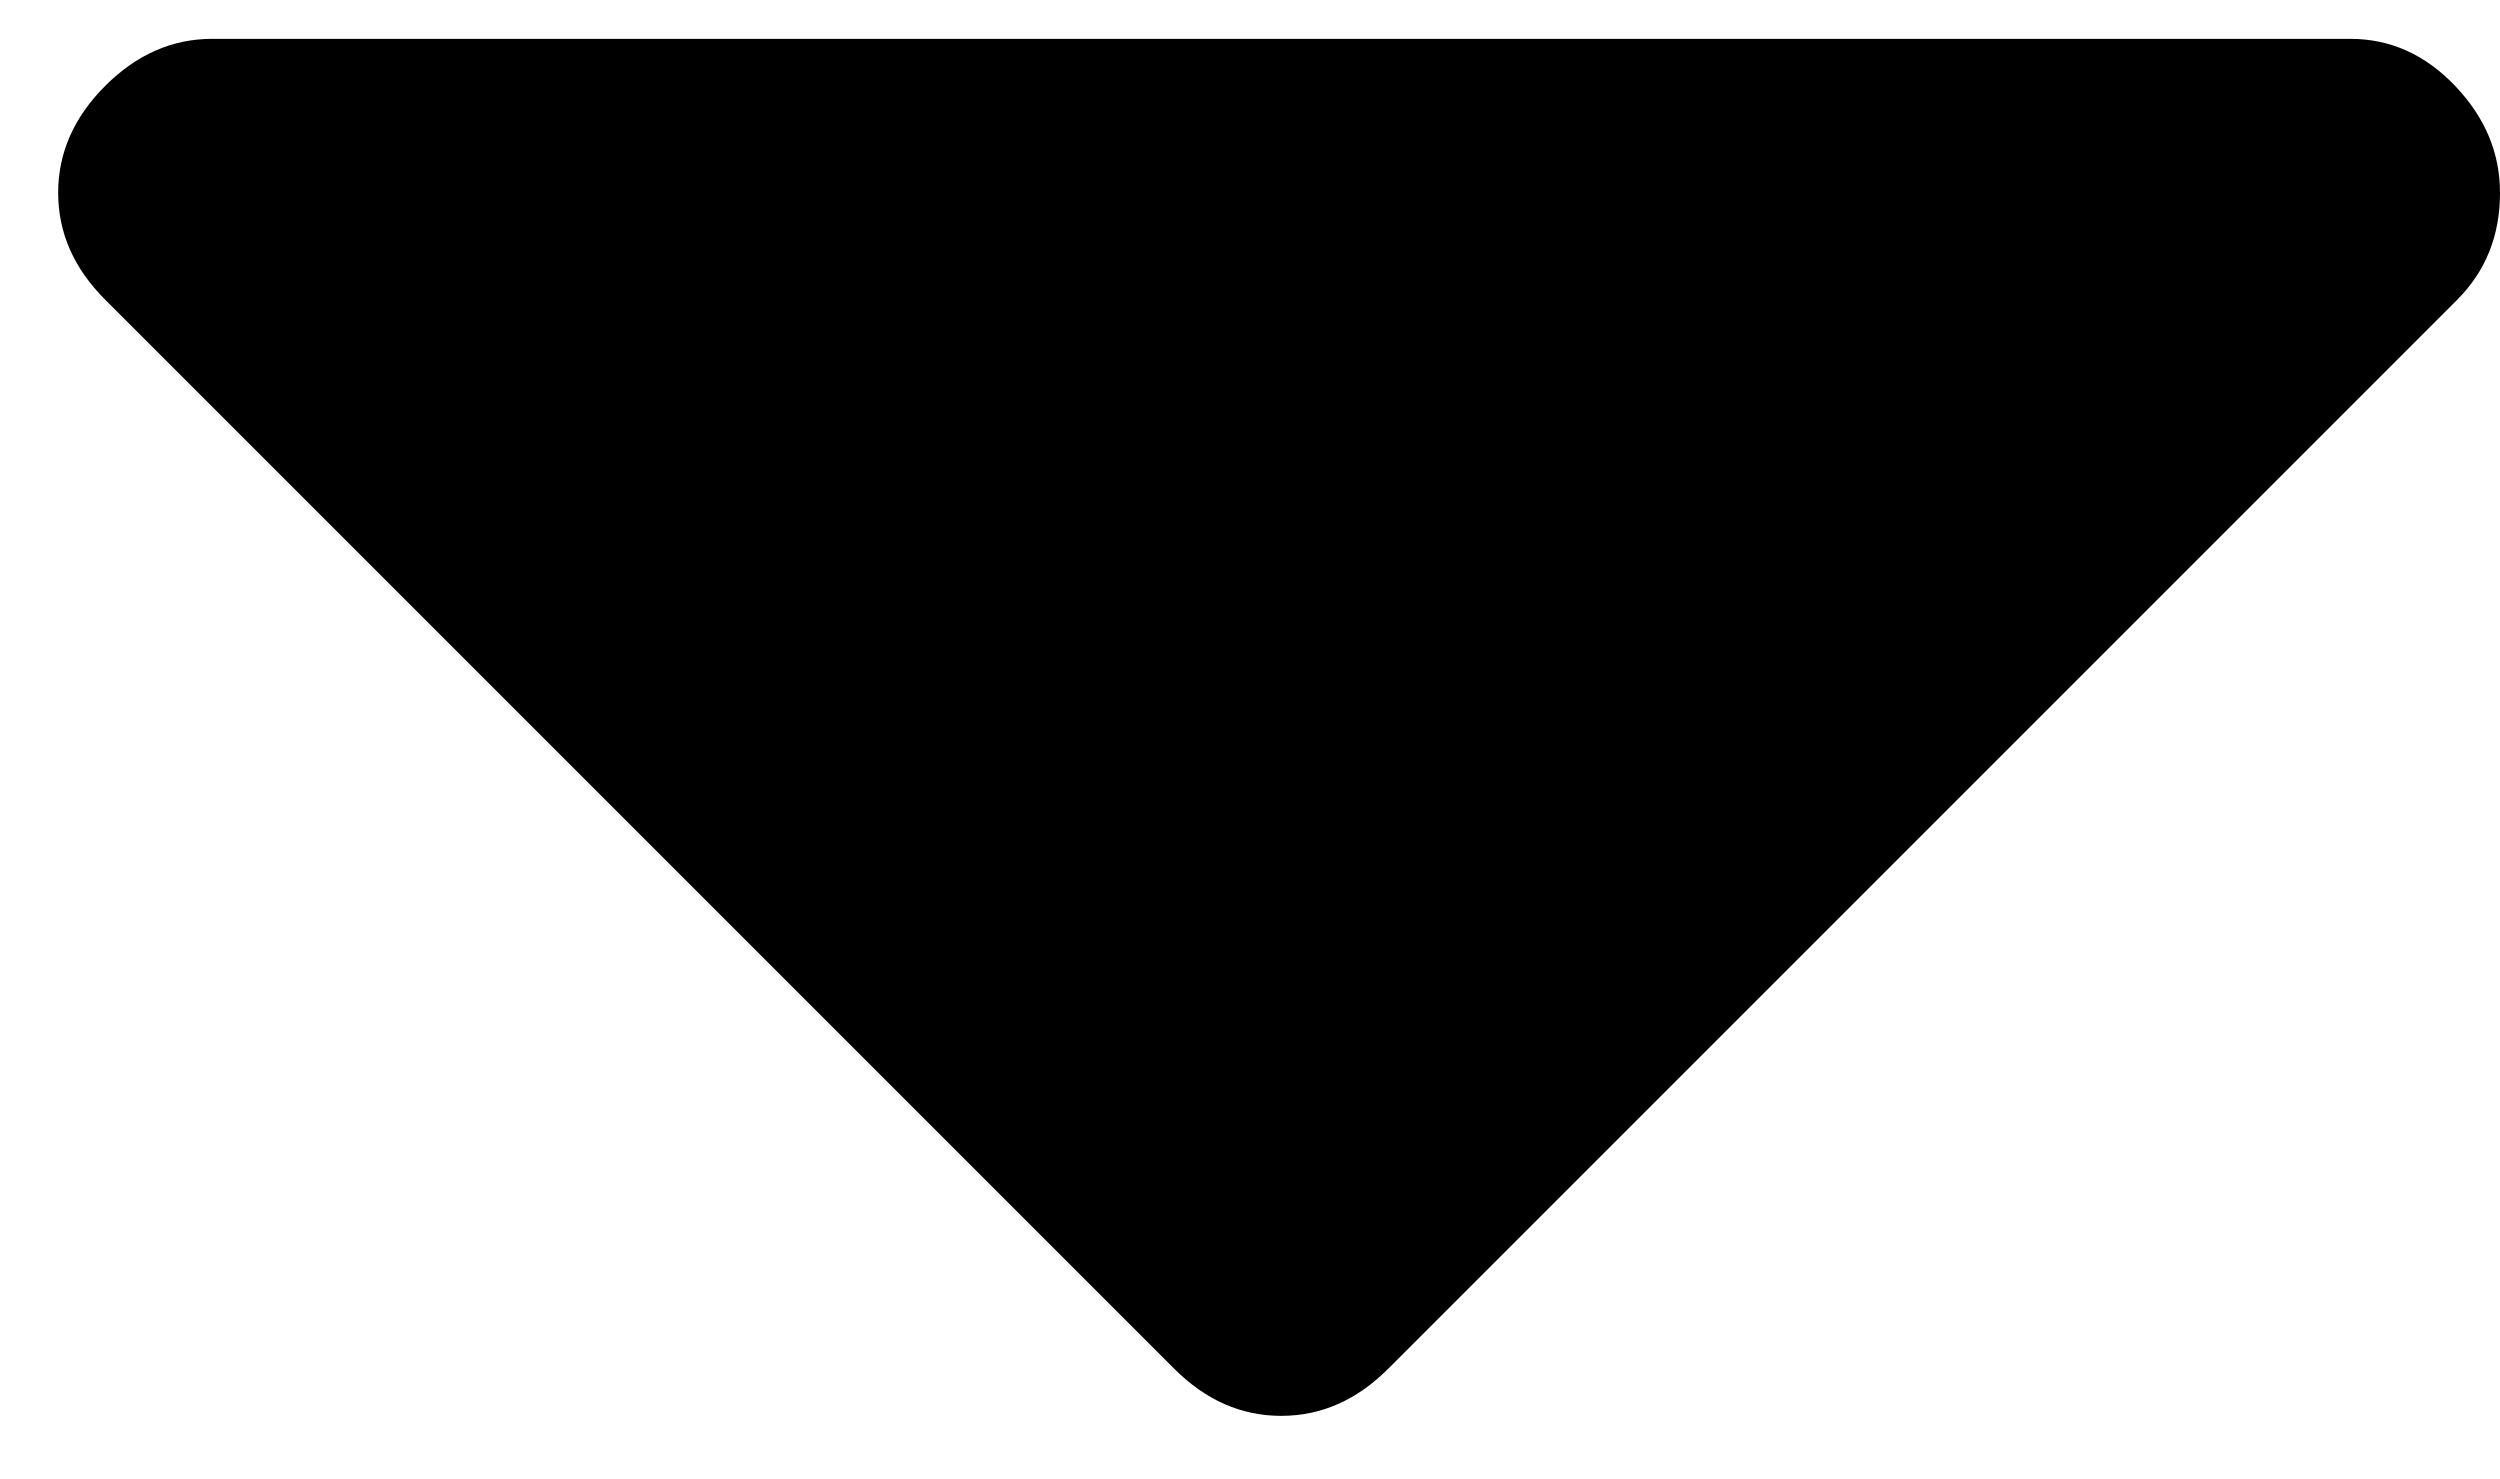
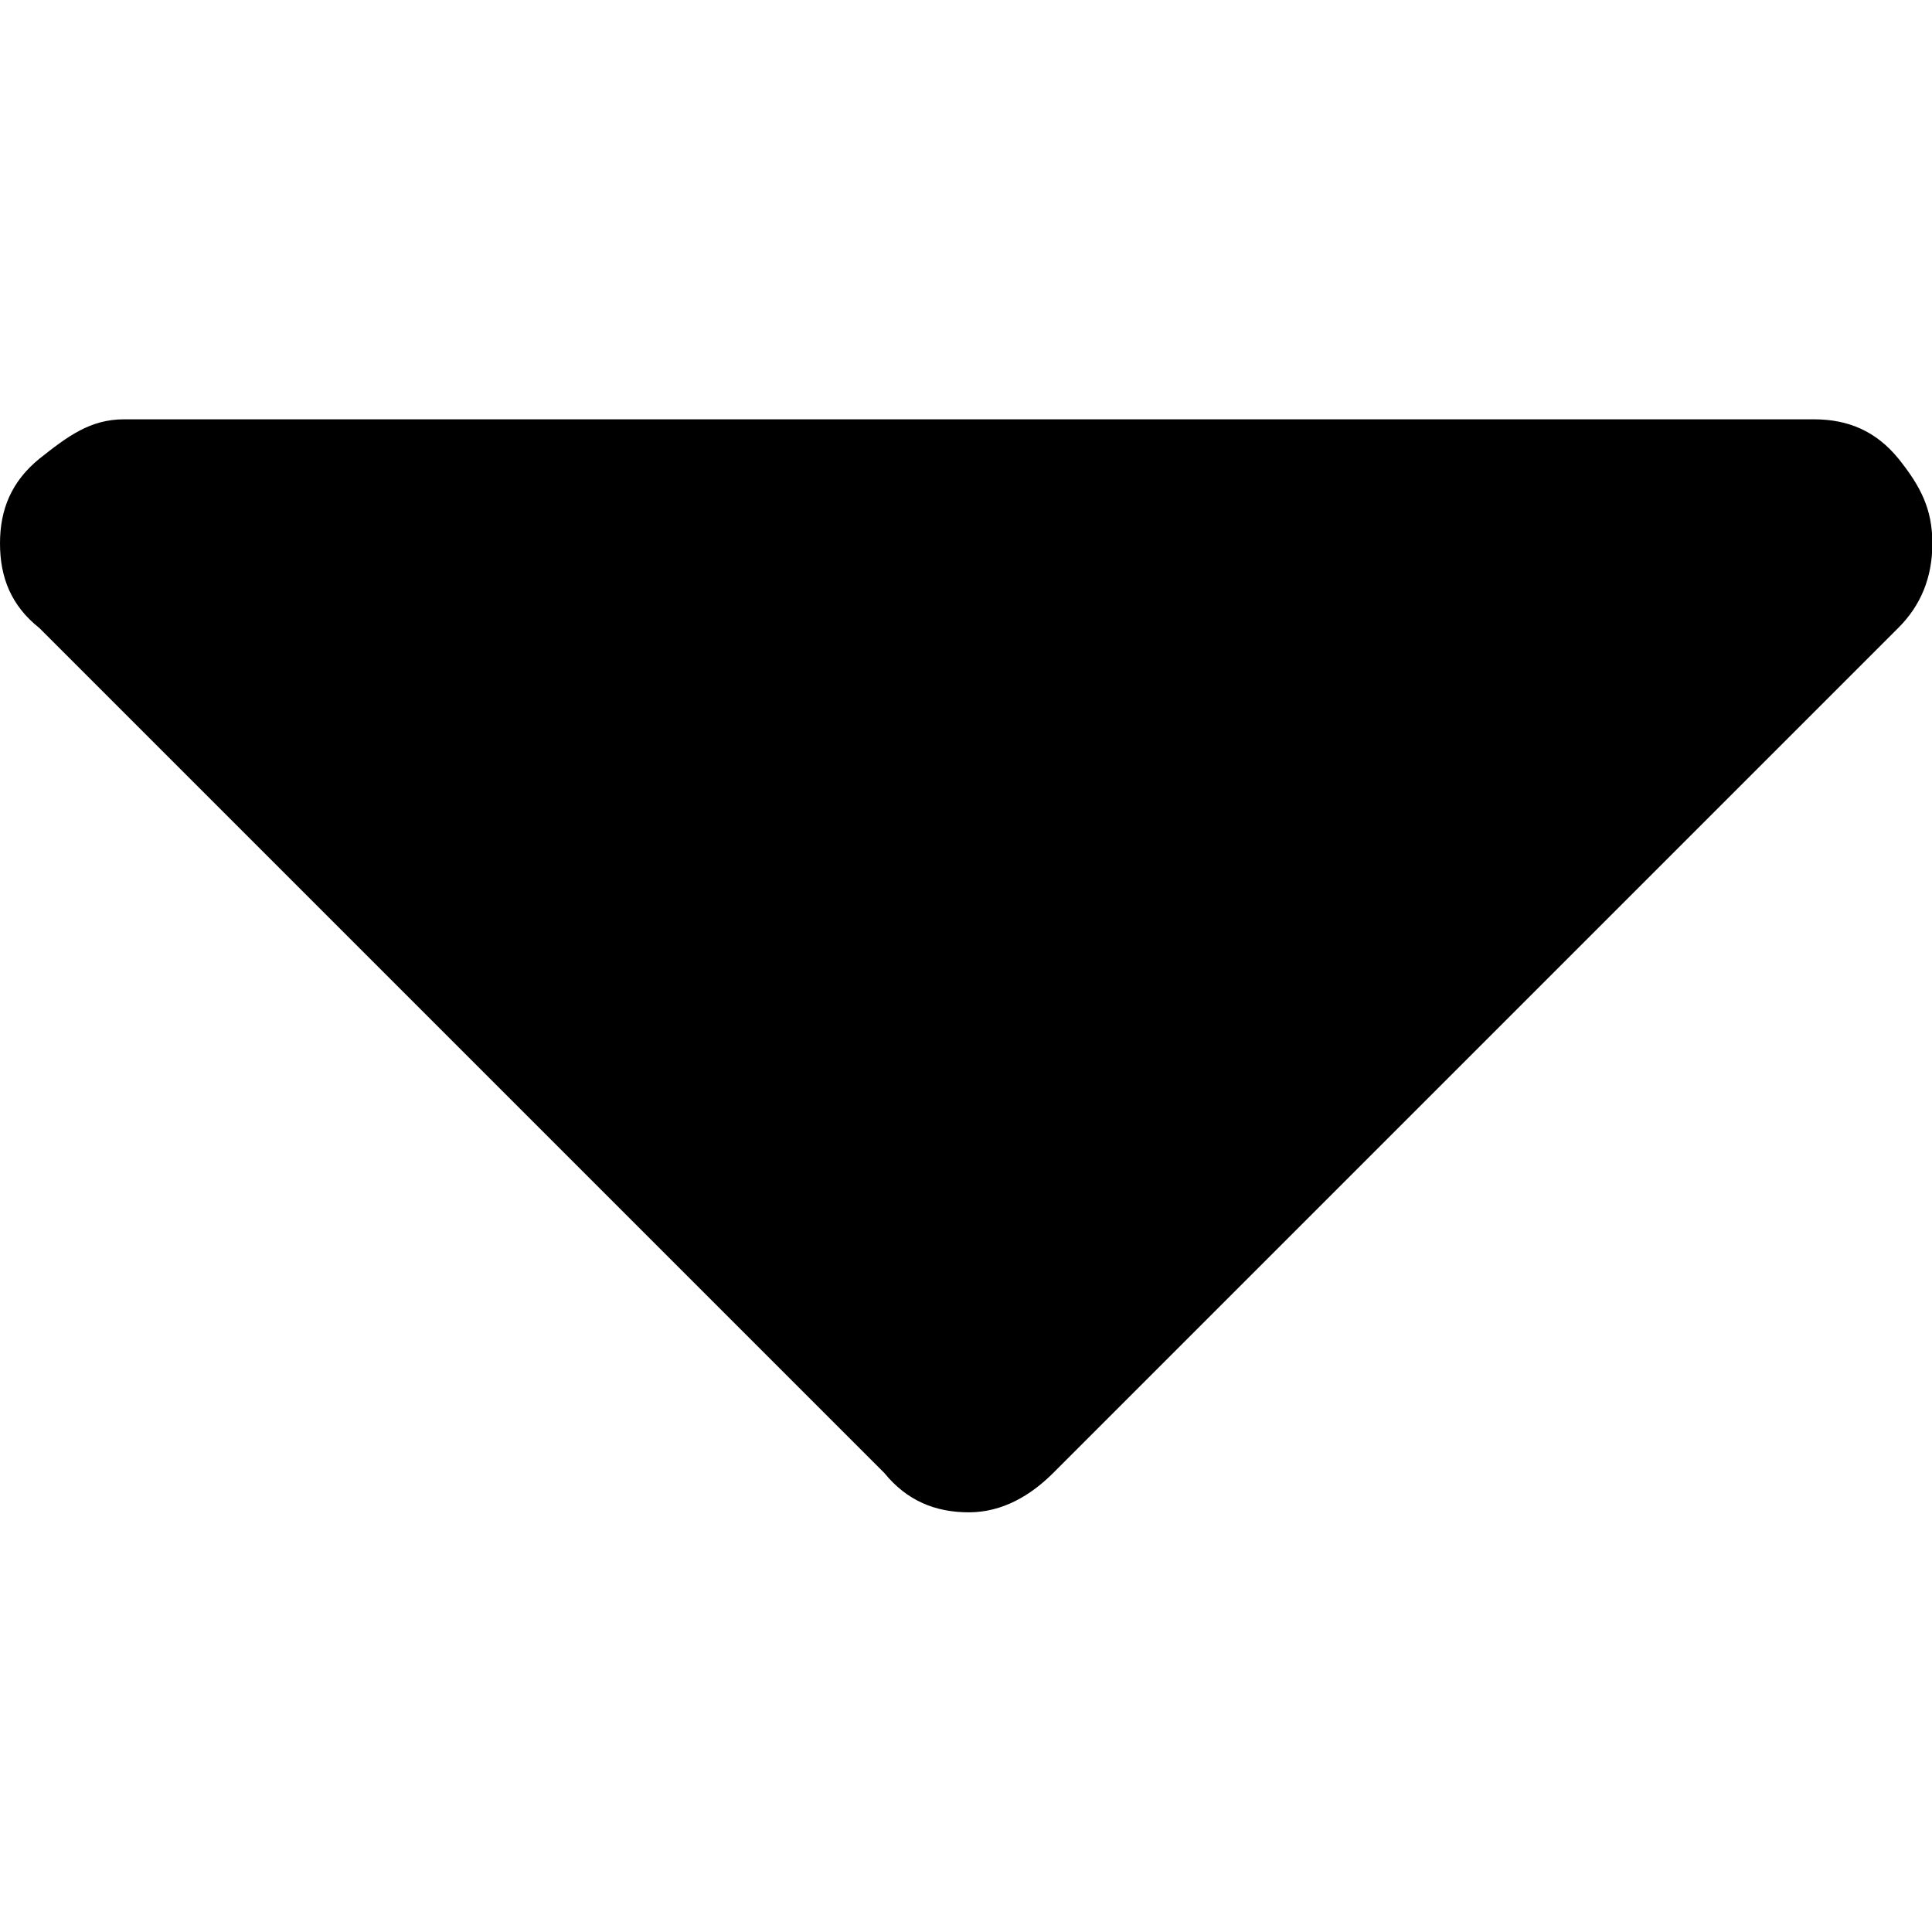
- <svg xmlns="http://www.w3.org/2000/svg" version="1.1" id="Layer_1" x="0px" y="0px" width="35.076px" height="20.75px" viewBox="0 20.875 35.076 20.75" enable-background="new 0 20.875 35.076 20.75" xml:space="preserve">
+ <svg xmlns="http://www.w3.org/2000/svg" version="1.1" id="Layer_1" x="0px" y="0px" viewBox="-244.7 530.9 524.8 524.8" enable-background="new -244.7 530.9 524.8 524.8" xml:space="preserve">
  <g>
-     <path d="M0.816,23.58c0-0.56,0.22-1.06,0.66-1.5c0.44-0.44,0.94-0.66,1.5-0.66h30c0.56,0,1.05,0.22,1.47,0.66   c0.42,0.44,0.63,0.94,0.63,1.5c0,0.6-0.2,1.1-0.6,1.5l-15,15c-0.44,0.44-0.94,0.66-1.5,0.66s-1.06-0.22-1.5-0.66l-15-15   C1.036,24.64,0.816,24.14,0.816,23.58z" />
+     <path d="M-244.7,678.5c0-9.2,3.1-16.8,10.7-23c7.7-6.1,13.8-10.7,23-10.7h459c9.2,0,16.8,3.1,23,10.7c6.1,7.6,9.2,13.8,9.2,23   c0,9.2-3.1,16.8-9.2,22.9L41.4,931c-6.1,6.1-13.8,10.7-22.9,10.7s-16.8-3.1-23-10.7L-234,701.5   C-241.7,695.4-244.7,687.7-244.7,678.5z" />
  </g>
</svg>
